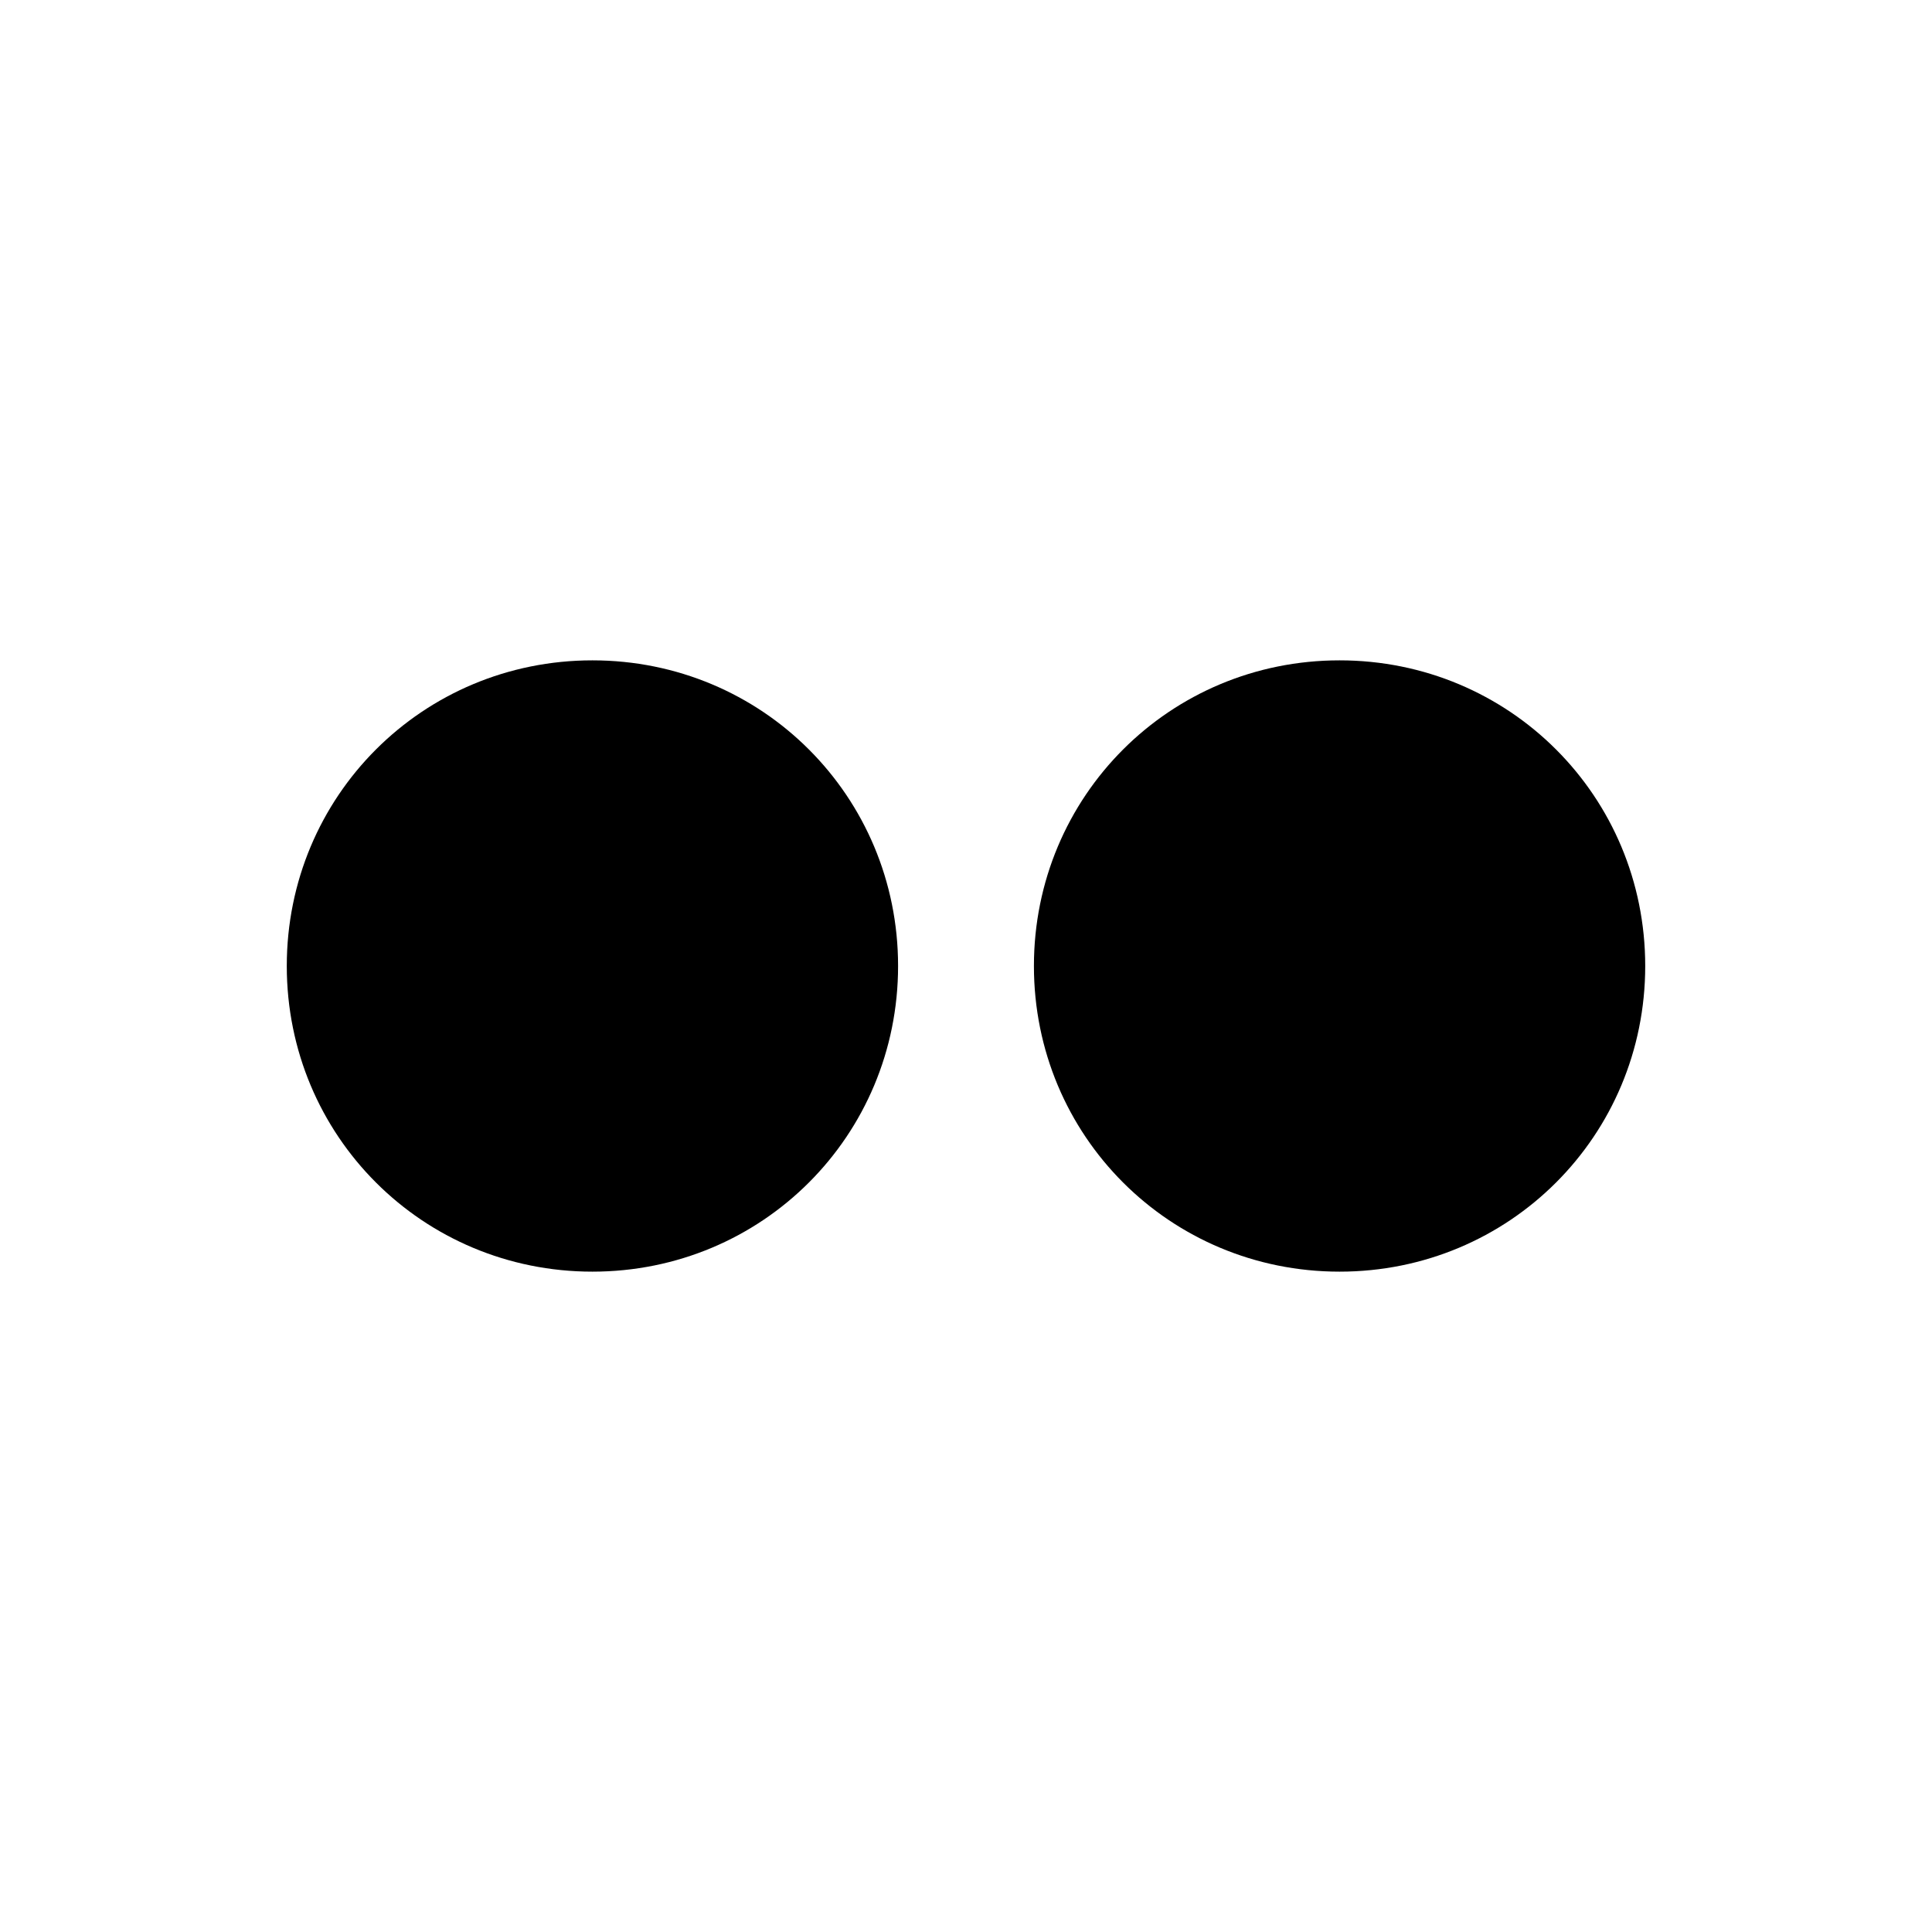
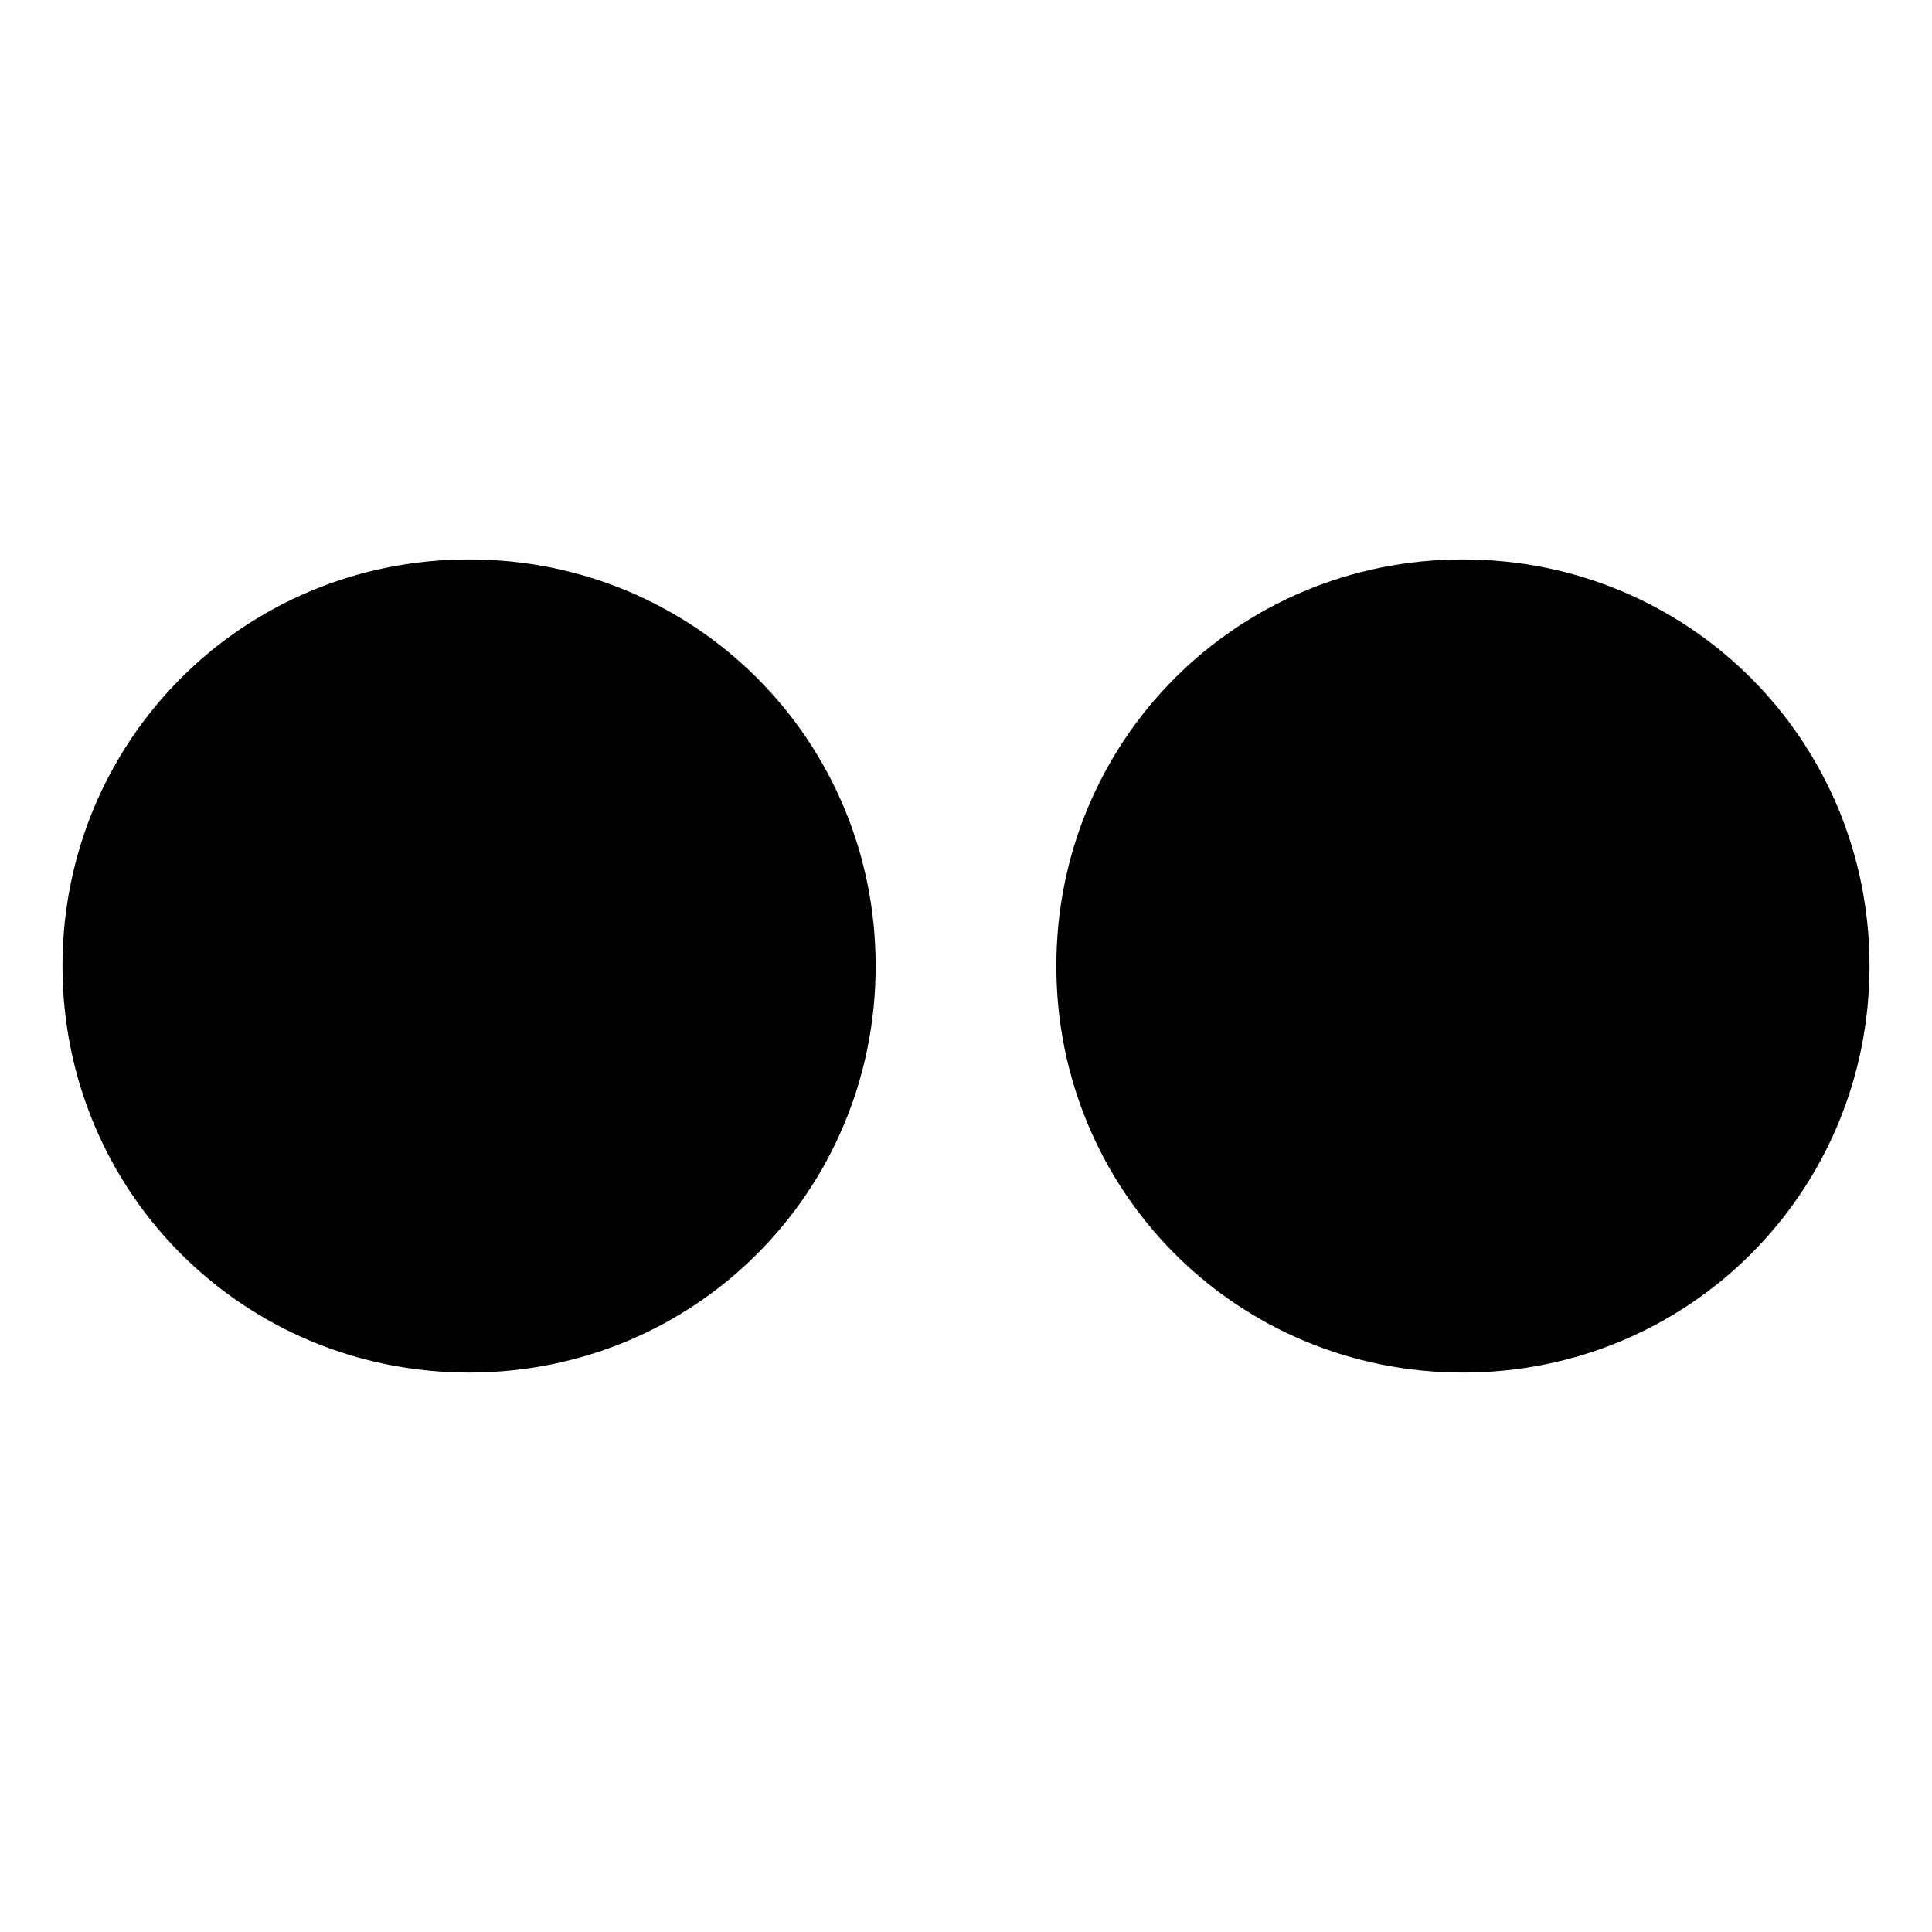
<svg xmlns="http://www.w3.org/2000/svg" version="1.1" id="Layer_1" x="0px" y="0px" viewBox="0 0 512 512" style="enable-background:new 0 0 512 512;" xml:space="preserve">
-   <style type="text/css">
+   <defs id="defs1" />
+   <style type="text/css" id="style1">
	.st0{display:none;}
</style>
-   <path d="M238,256c0,45-36,81-81,81s-81-36-81-81s36-81,81-81S238,211,238,256 M355,175c-45,0-81,36-81,81s36,81,81,81s81-36,81-81  S400,175,355,175z" />
-   <rect x="244" y="244" class="st0" width="24" height="24" />
+   <path d="m 232.056,256 c 0,59.86 -47.888,107.748 -107.748,107.748 -59.86,0 -107.748,-47.888 -107.748,-107.748 0,-59.86 47.888,-107.748 107.748,-107.748 59.86,0 107.748,47.888 107.748,107.748 M 387.692,148.252 c -59.86,0 -107.748,47.888 -107.748,107.748 0,59.86 47.888,107.748 107.748,107.748 59.86,0 107.748,-47.888 107.748,-107.748 0,-59.86 -47.888,-107.748 -107.748,-107.748 z" id="path1" style="stroke-width:1.33" />
+   <rect x="244" y="244" class="st0" width="24" height="24" id="rect1" />
</svg>
